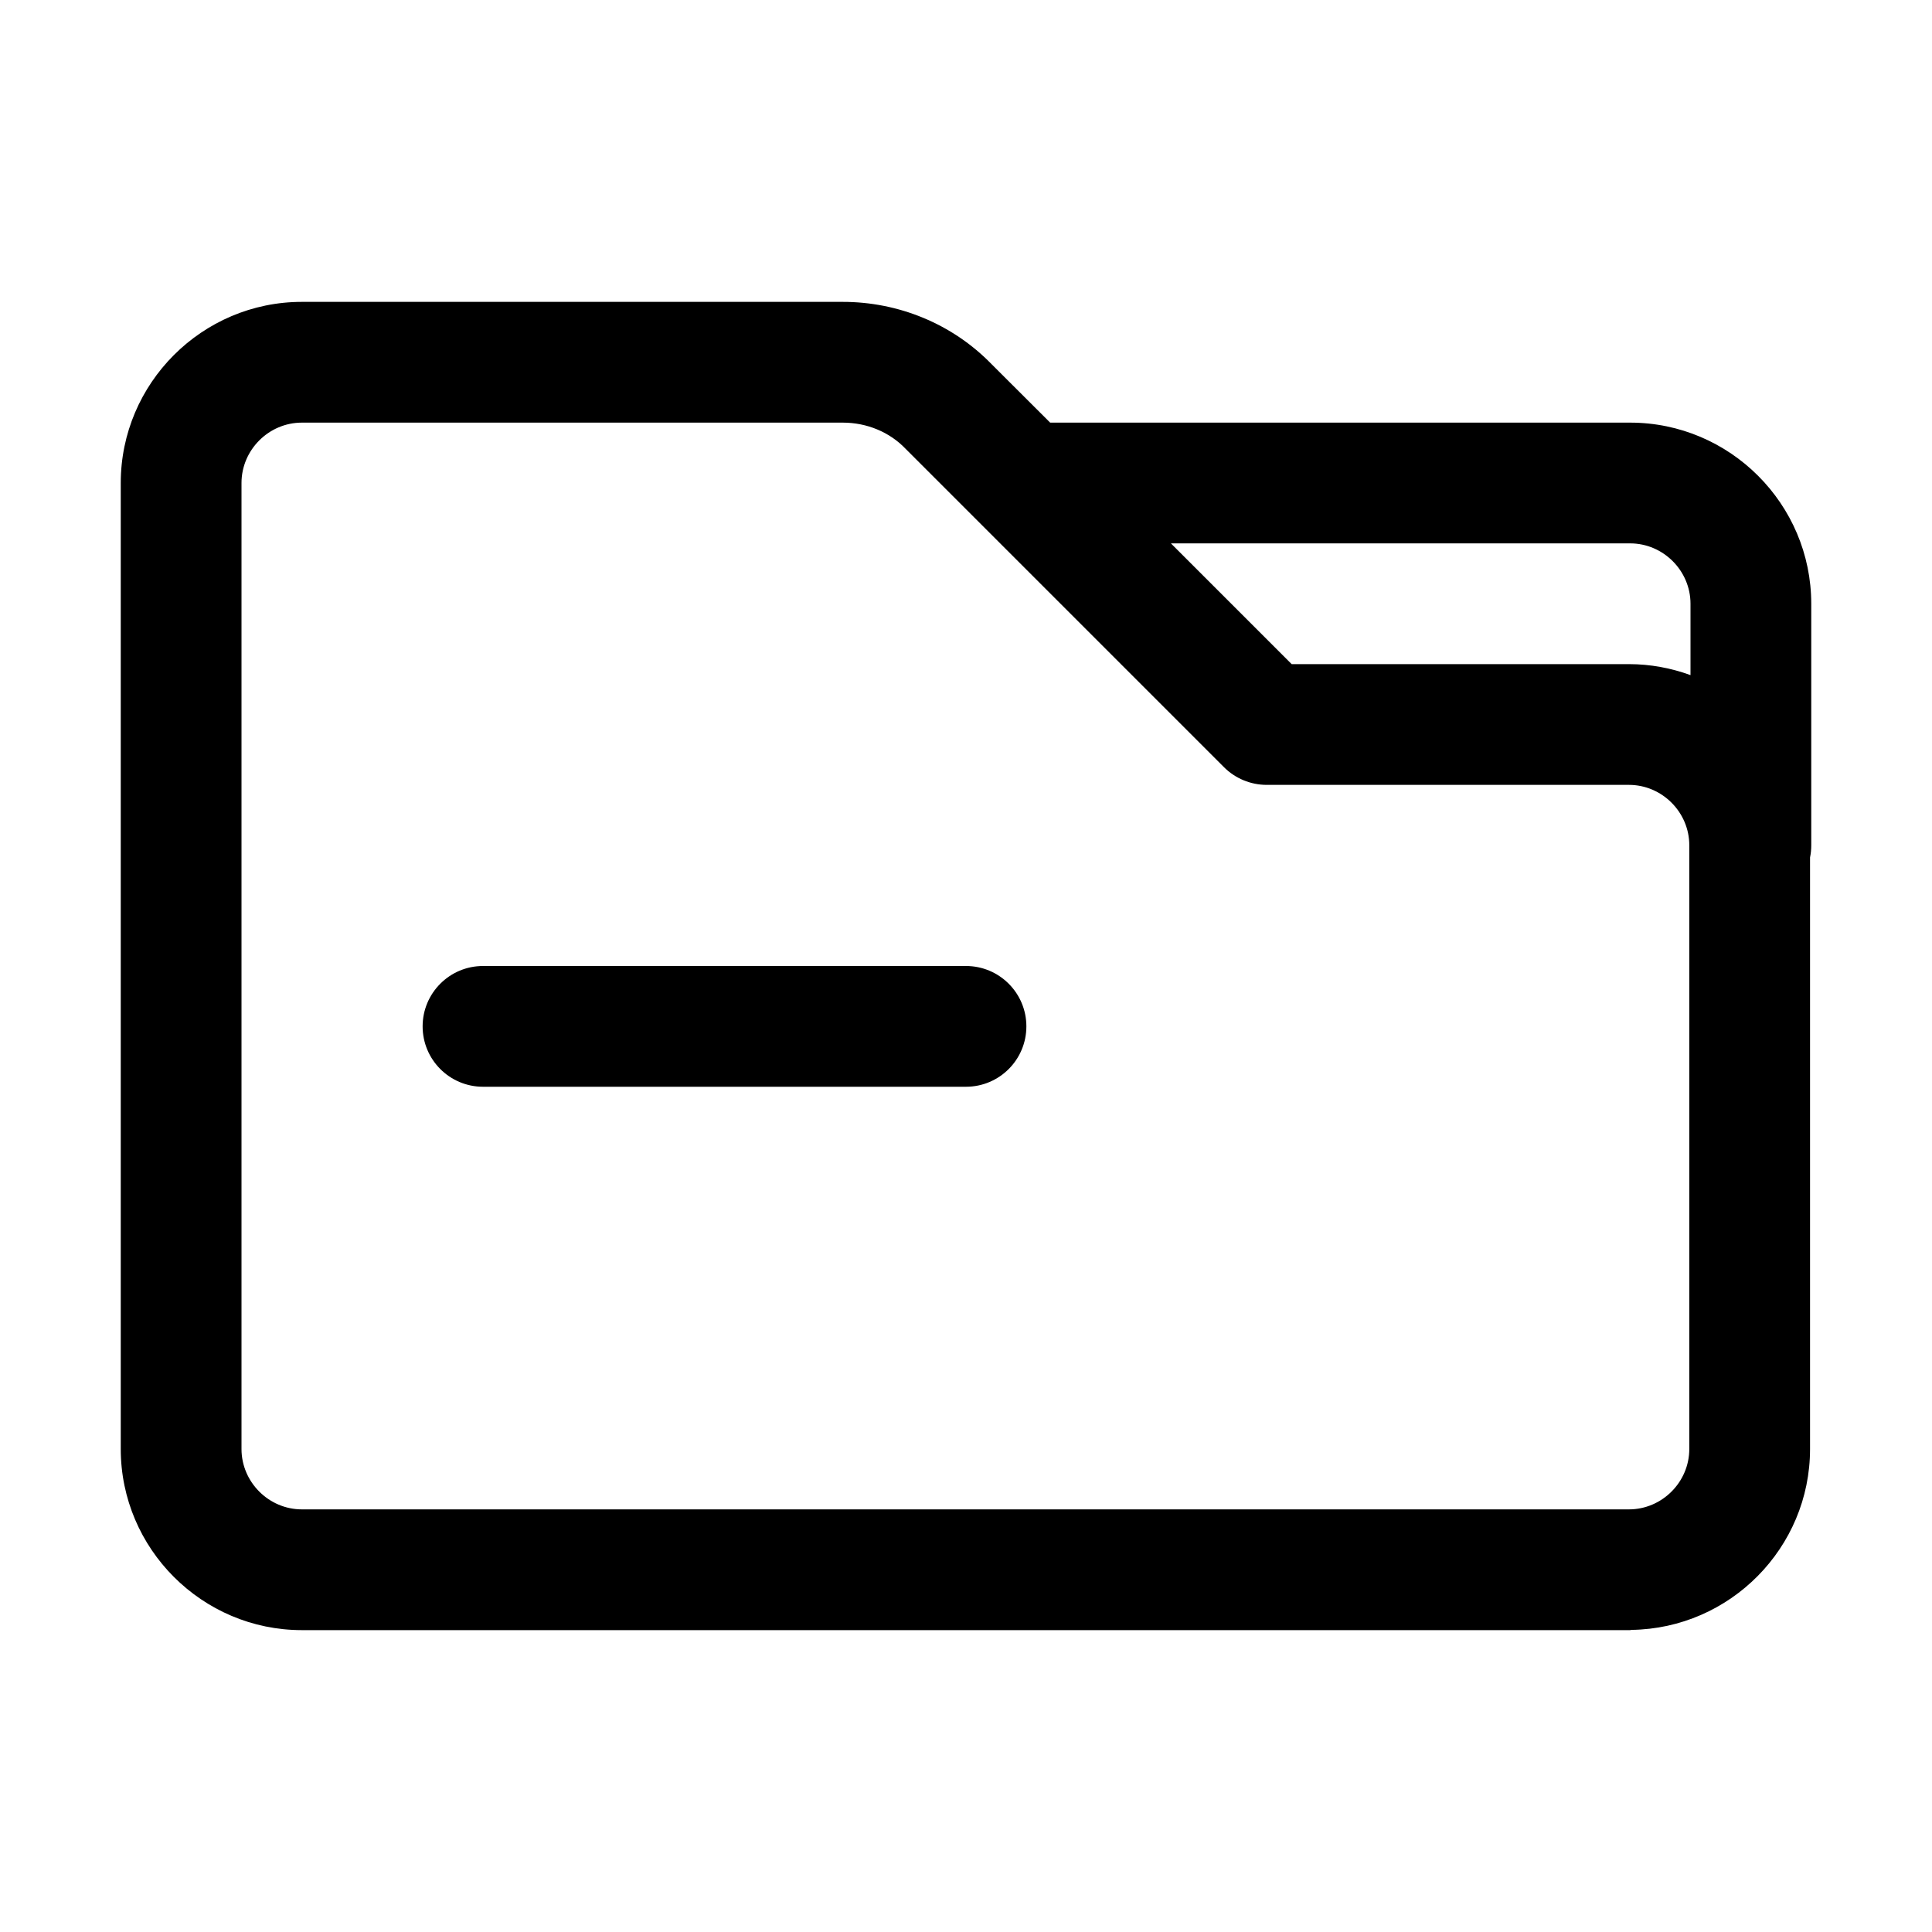
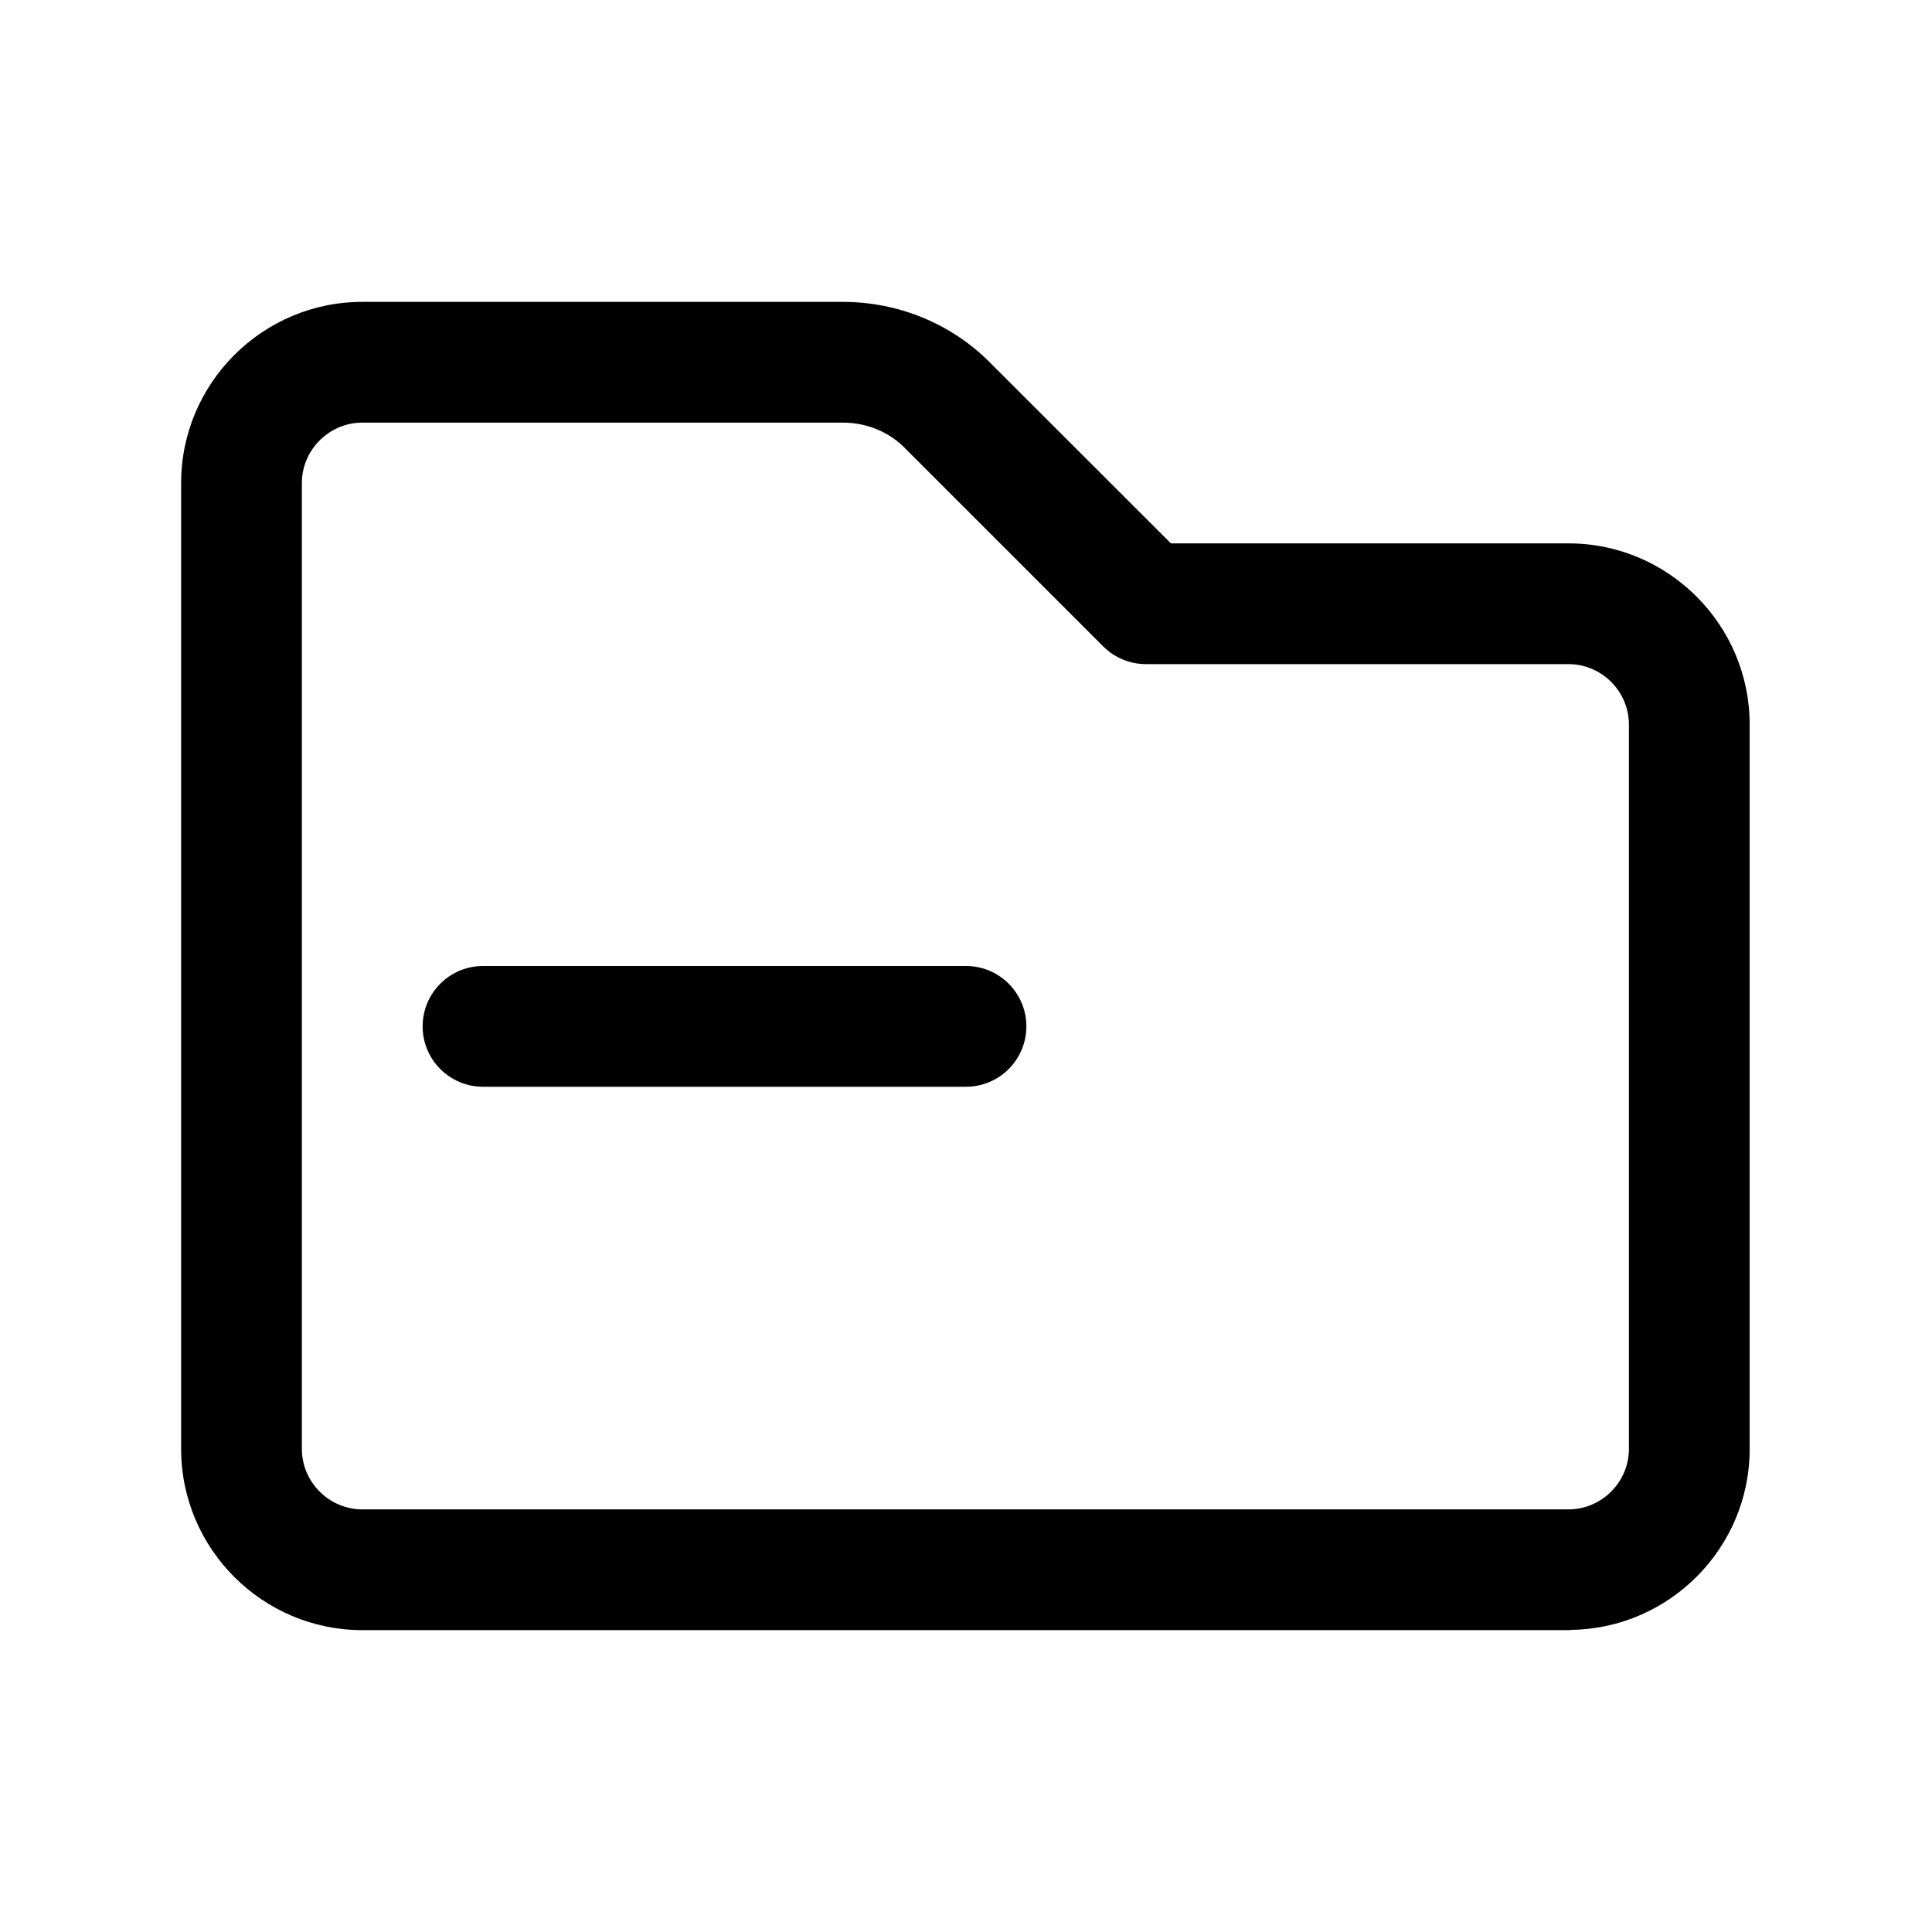
<svg xmlns="http://www.w3.org/2000/svg" width="16" height="16" viewBox="0 0 16 16" fill="none">
-   <path d="M8 8C8.276 8 8.5 8.224 8.5 8.5C8.5 8.776 8.276 9 8 9H4C3.724 9 3.5 8.776 3.5 8.5C3.5 8.224 3.724 8 4 8H8Z" fill="currentColor" />
-   <path fill-rule="evenodd" clip-rule="evenodd" d="M6.98 2.5C7.437 2.5 7.885 2.679 8.213 3.017L8.697 3.5H13.5C14.326 3.5 15 4.174 15 5V7C15 7.034 14.997 7.068 14.99 7.101V12C14.99 12.819 14.327 13.487 13.511 13.498C13.507 13.498 13.504 13.5 13.5 13.5H2.5C1.674 13.5 1 12.826 1 12V4C1 3.174 1.674 2.5 2.5 2.5H6.98ZM2.5 3.5C2.226 3.5 2 3.726 2 4V12C2 12.274 2.226 12.5 2.5 12.5H13.49C13.764 12.5 13.99 12.274 13.99 12V7C13.99 6.726 13.764 6.5 13.49 6.5H10.49C10.358 6.5 10.23 6.447 10.137 6.354L7.499 3.716C7.368 3.579 7.18 3.5 6.98 3.5H2.5ZM10.697 5.5H13.49C13.669 5.5 13.841 5.533 14 5.591V5C14 4.726 13.774 4.5 13.5 4.5H9.697L10.697 5.5Z" fill="currentColor" />
+   <path d="M8 8C8.276 8 8.5 8.224 8.5 8.5C8.5 8.776 8.276 9 8 9H4C3.724 9 3.5 8.776 3.5 8.5C3.5 8.224 3.724 8 4 8H8Z" fill="black" />
+   <path fill-rule="evenodd" clip-rule="evenodd" d="M6.98 2.5C7.437 2.5 7.885 2.679 8.213 3.017L9.697 4.5H12.99C13.816 4.5 14.49 5.174 14.49 6V12C14.49 12.819 13.827 13.487 13.011 13.498C13.007 13.498 13.004 13.5 13 13.5H3C2.174 13.5 1.5 12.826 1.5 12V4C1.5 3.174 2.174 2.5 3 2.5H6.98ZM3 3.5C2.726 3.5 2.5 3.726 2.5 4V12C2.5 12.274 2.726 12.5 3 12.5H12.99C13.264 12.5 13.49 12.274 13.49 12V6C13.49 5.726 13.264 5.5 12.99 5.5H9.49C9.358 5.5 9.23 5.447 9.137 5.354L7.499 3.716C7.368 3.579 7.18 3.5 6.98 3.5H3Z" fill="black" />
</svg>
